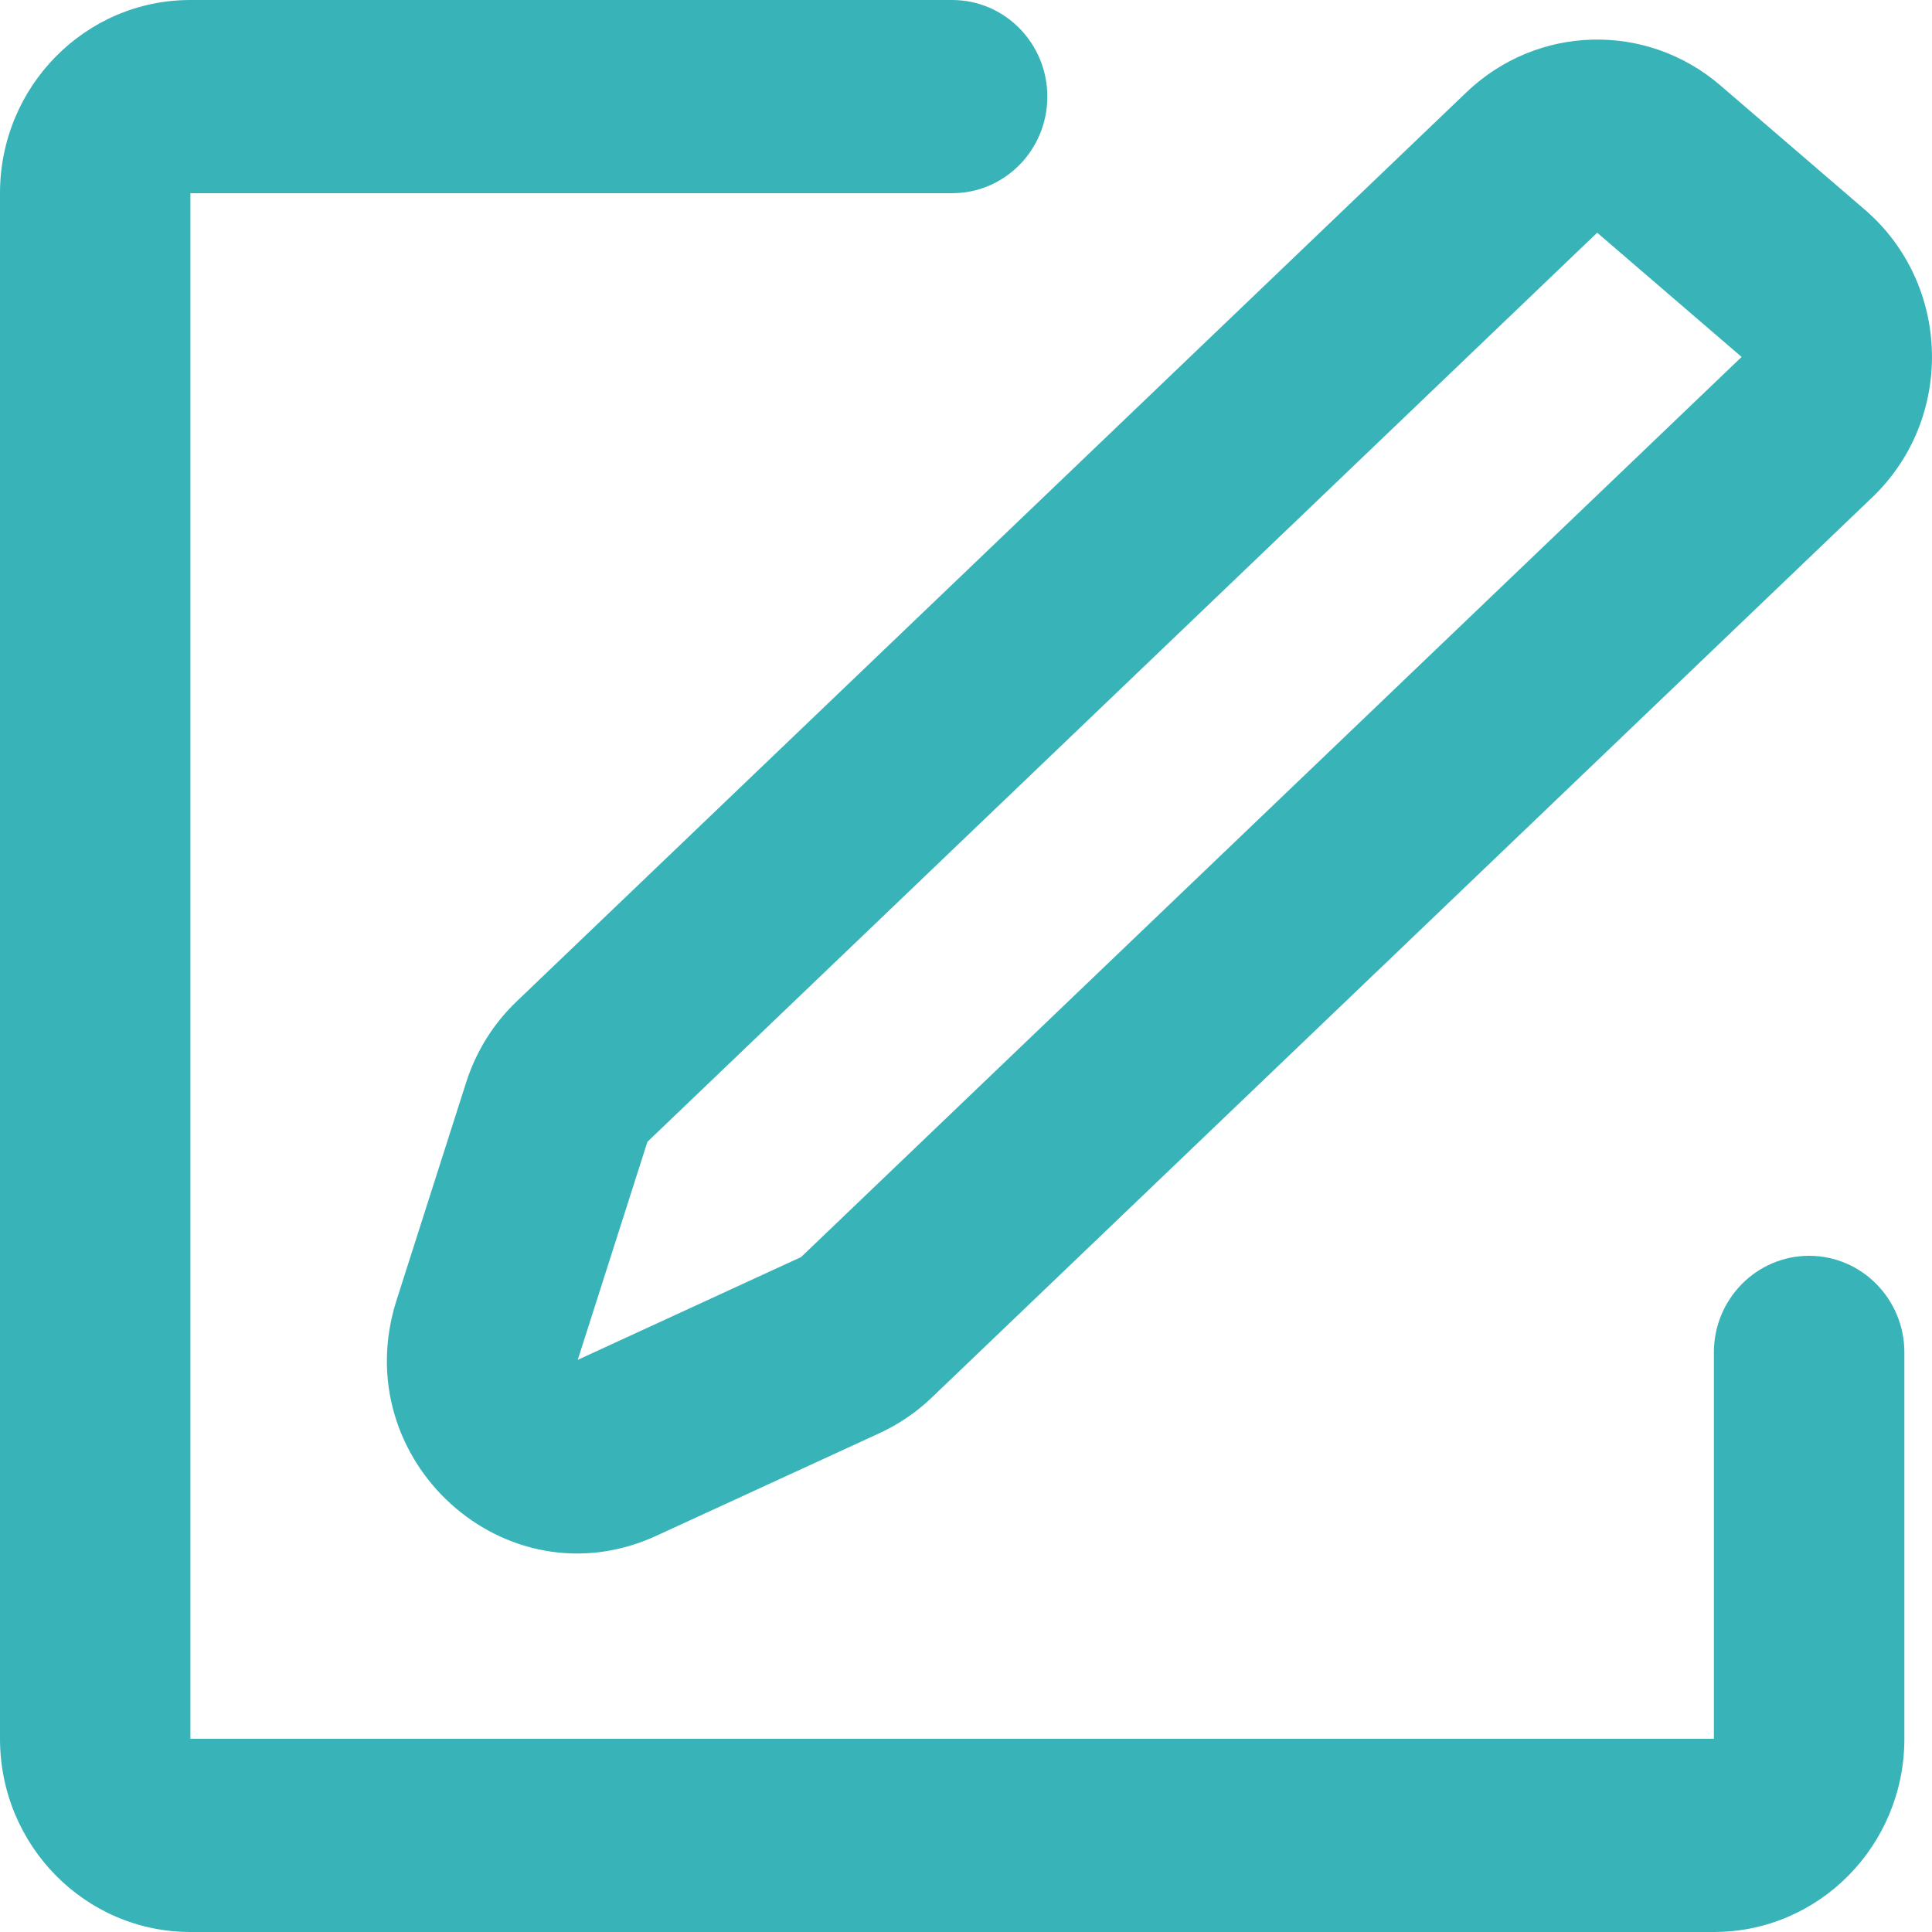
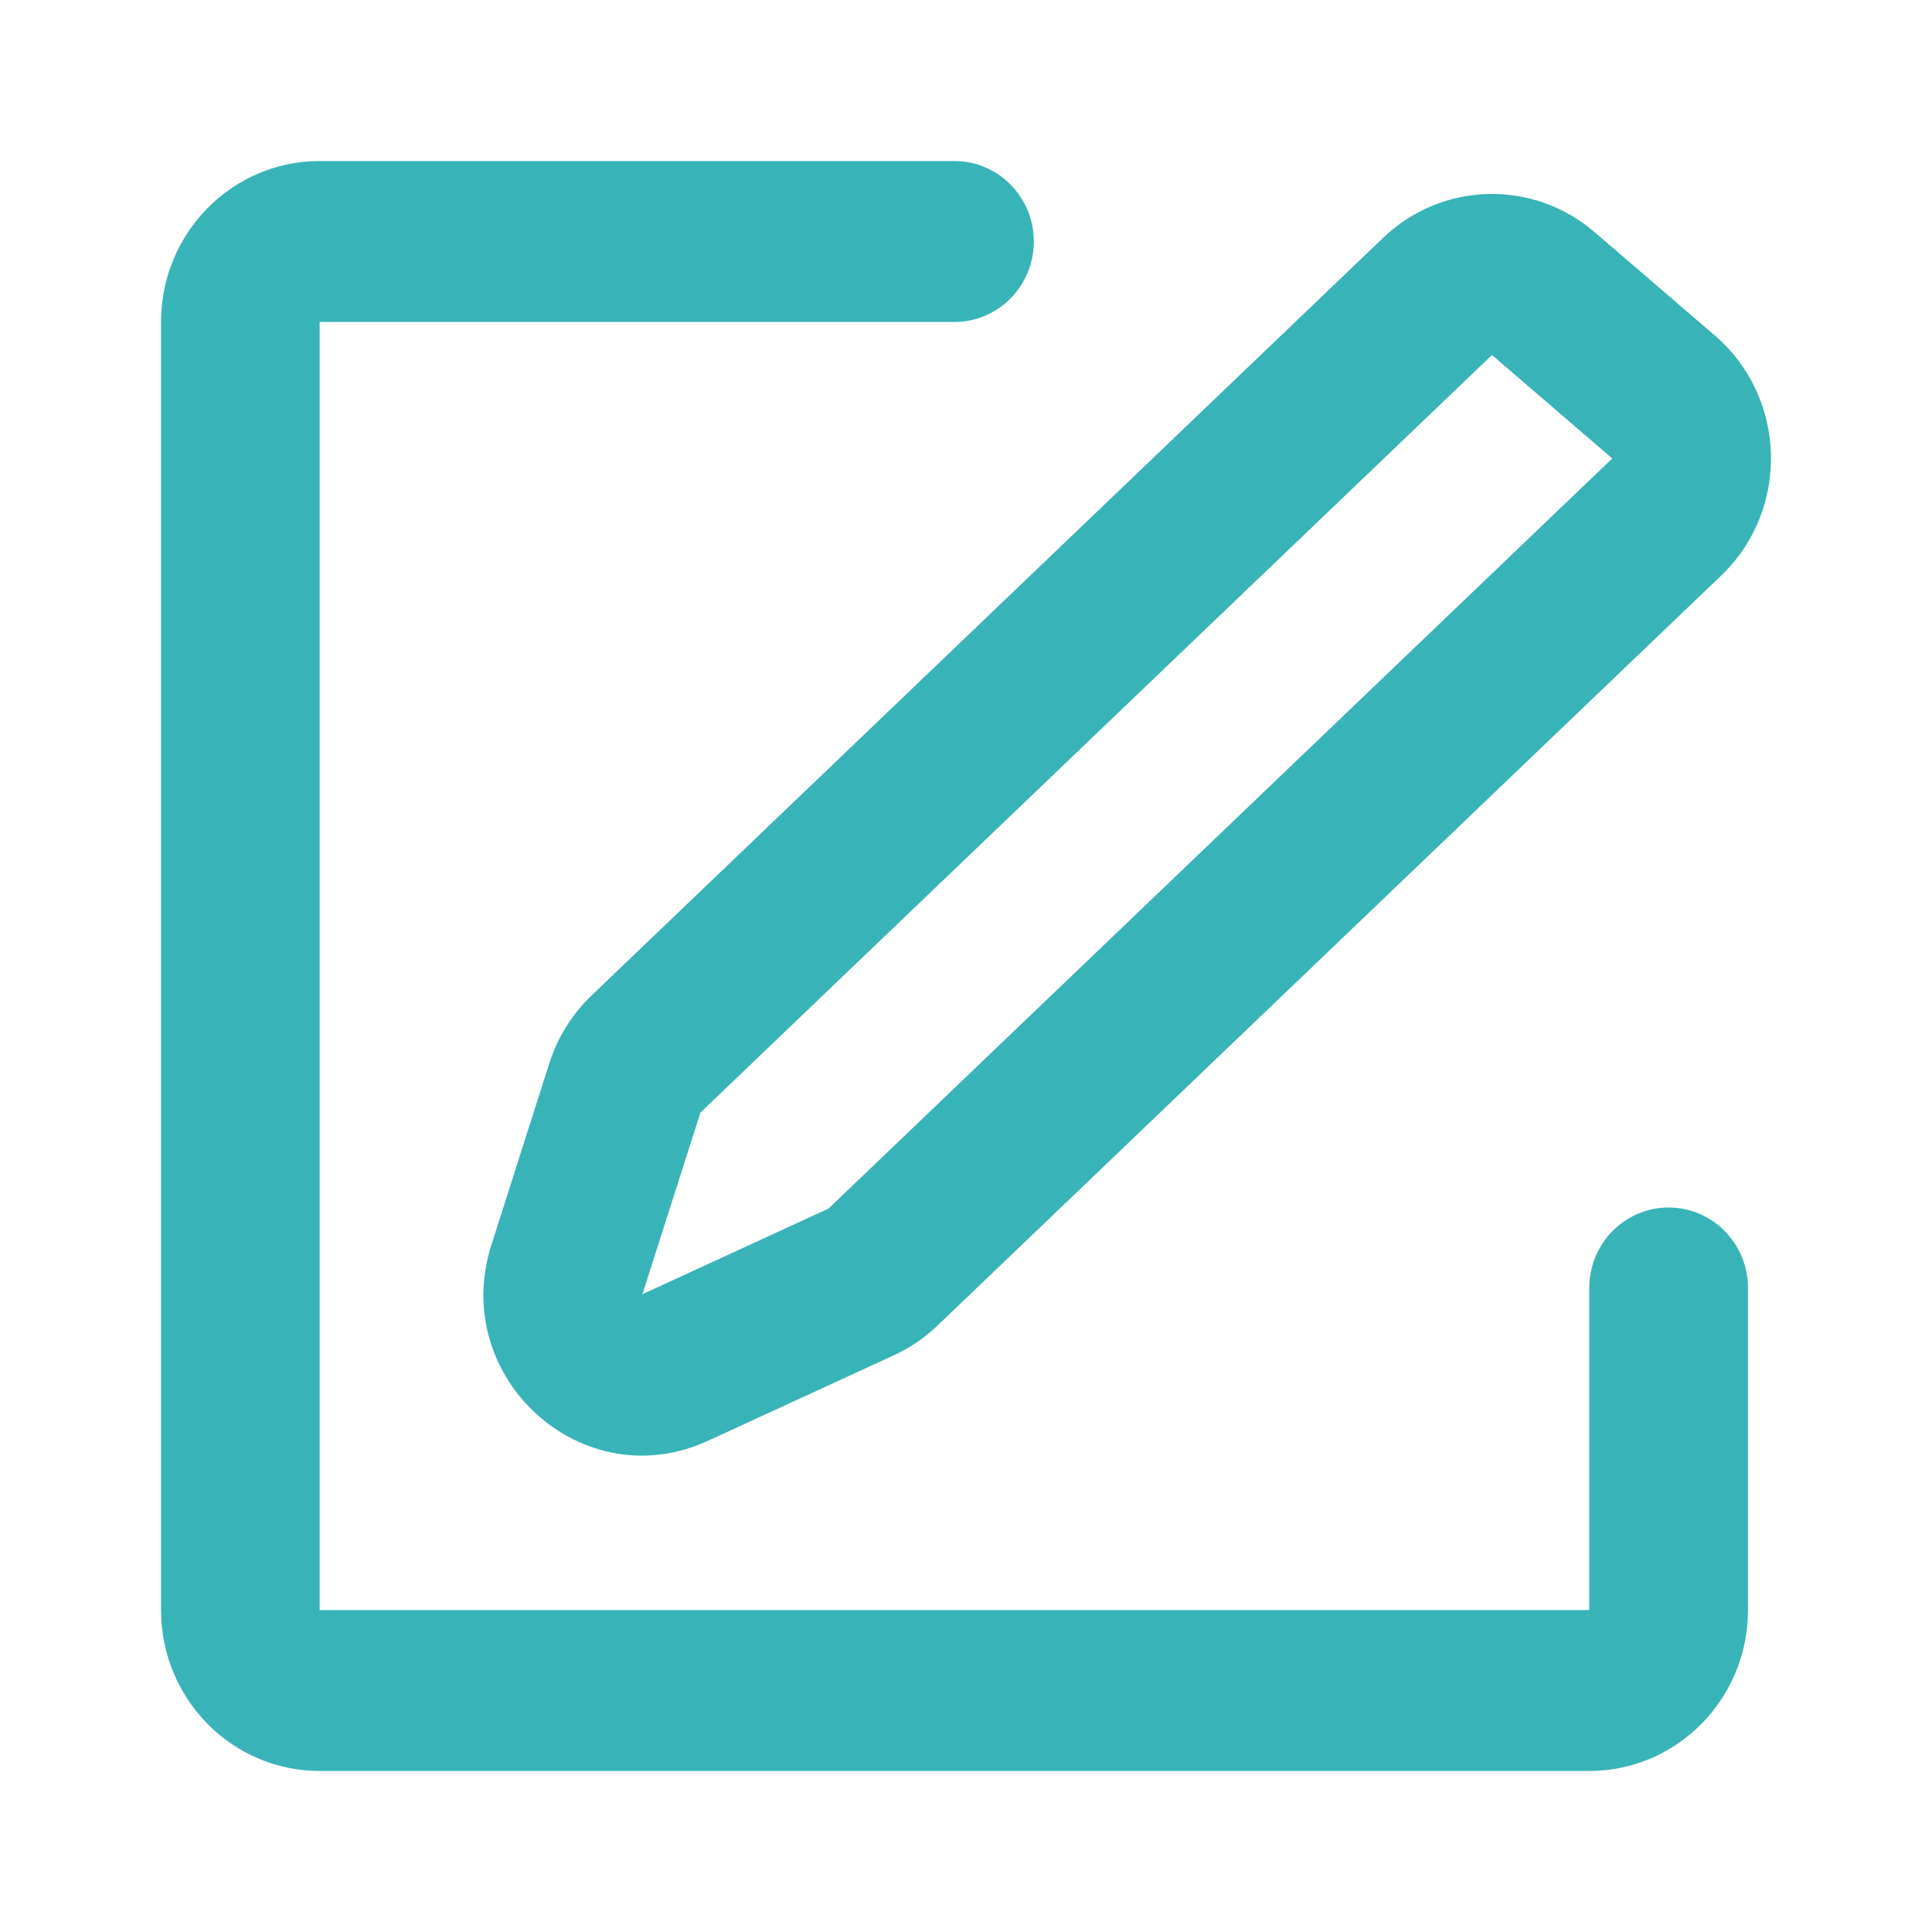
<svg xmlns="http://www.w3.org/2000/svg" width="20" height="20" viewBox="0 0 20 20" fill="none">
-   <path fill-rule="evenodd" clip-rule="evenodd" d="M1.971 0C0.883 0 0 0.895 0 2V18C0 19.105 0.883 20 1.971 20H17.742C18.831 20 19.714 19.105 19.714 18V14C19.714 13.448 19.272 13 18.728 13C18.184 13 17.742 13.448 17.742 14V18H1.971V2H9.857C10.401 2 10.842 1.552 10.842 1C10.842 0.448 10.401 0 9.857 0H1.971ZM17.809 0.884C17.043 0.225 15.912 0.256 15.181 0.955L5.349 10.366C5.108 10.596 4.928 10.884 4.826 11.204L4.105 13.46C3.577 15.113 5.235 16.616 6.795 15.898L9.107 14.835C9.305 14.743 9.487 14.62 9.645 14.468L19.381 5.149C20.236 4.331 20.2 2.94 19.303 2.169L17.809 0.884ZM16.534 2.409L18.029 3.695L8.293 13.013L5.981 14.077L6.702 11.82L16.534 2.409Z" fill="#38B4B8" />
+   <path fill-rule="evenodd" clip-rule="evenodd" d="M3.309 1.667C2.402 1.667 1.667 2.413 1.667 3.333V16.667C1.667 17.587 2.402 18.333 3.309 18.333H16.452C17.359 18.333 18.095 17.587 18.095 16.667V13.333C18.095 12.873 17.727 12.5 17.273 12.5C16.82 12.5 16.452 12.873 16.452 13.333V16.667H3.309V3.333H9.881C10.334 3.333 10.702 2.96 10.702 2.5C10.702 2.04 10.334 1.667 9.881 1.667H3.309ZM16.507 2.403C15.869 1.854 14.926 1.88 14.318 2.462L6.124 10.305C5.923 10.497 5.773 10.737 5.688 11.003L5.088 12.884C4.647 14.261 6.029 15.514 7.329 14.915L9.255 14.029C9.421 13.953 9.572 13.85 9.704 13.723L17.818 5.958C18.53 5.276 18.5 4.117 17.753 3.474L16.507 2.403ZM15.445 3.675L16.69 4.746L8.577 12.511L6.65 13.398L7.251 11.517L15.445 3.675Z" fill="#38B4B8" />
</svg>
